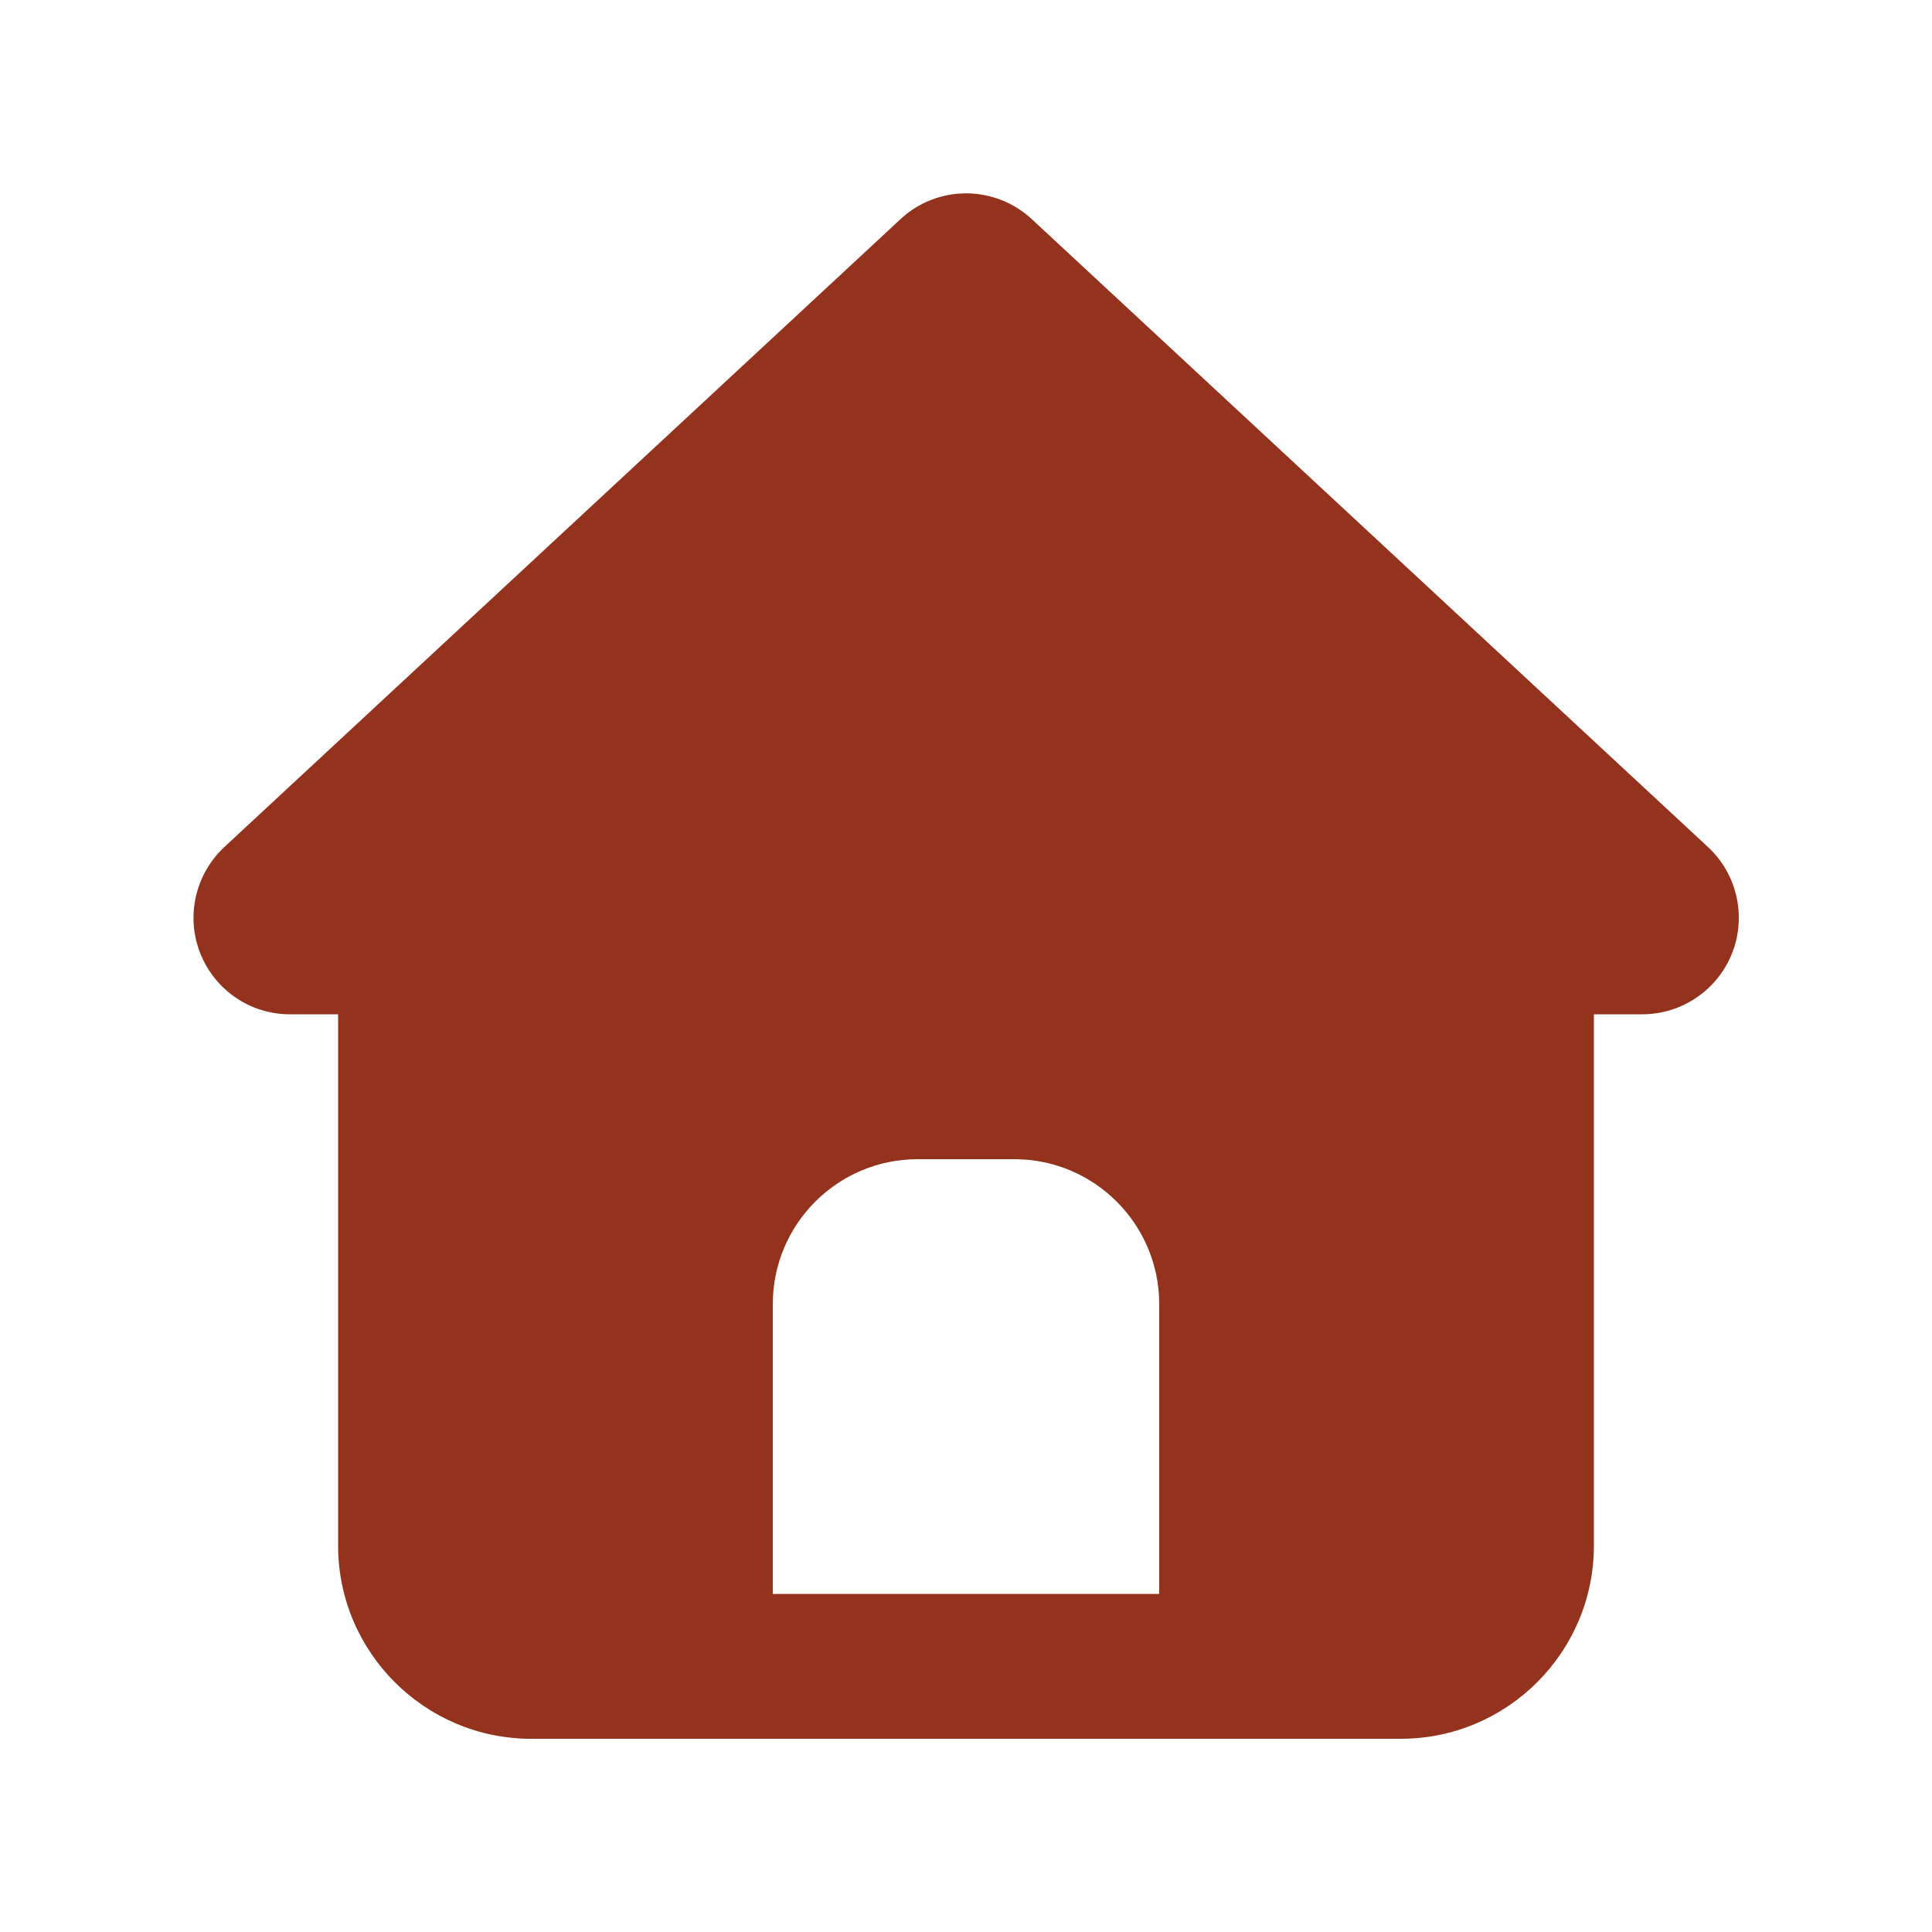
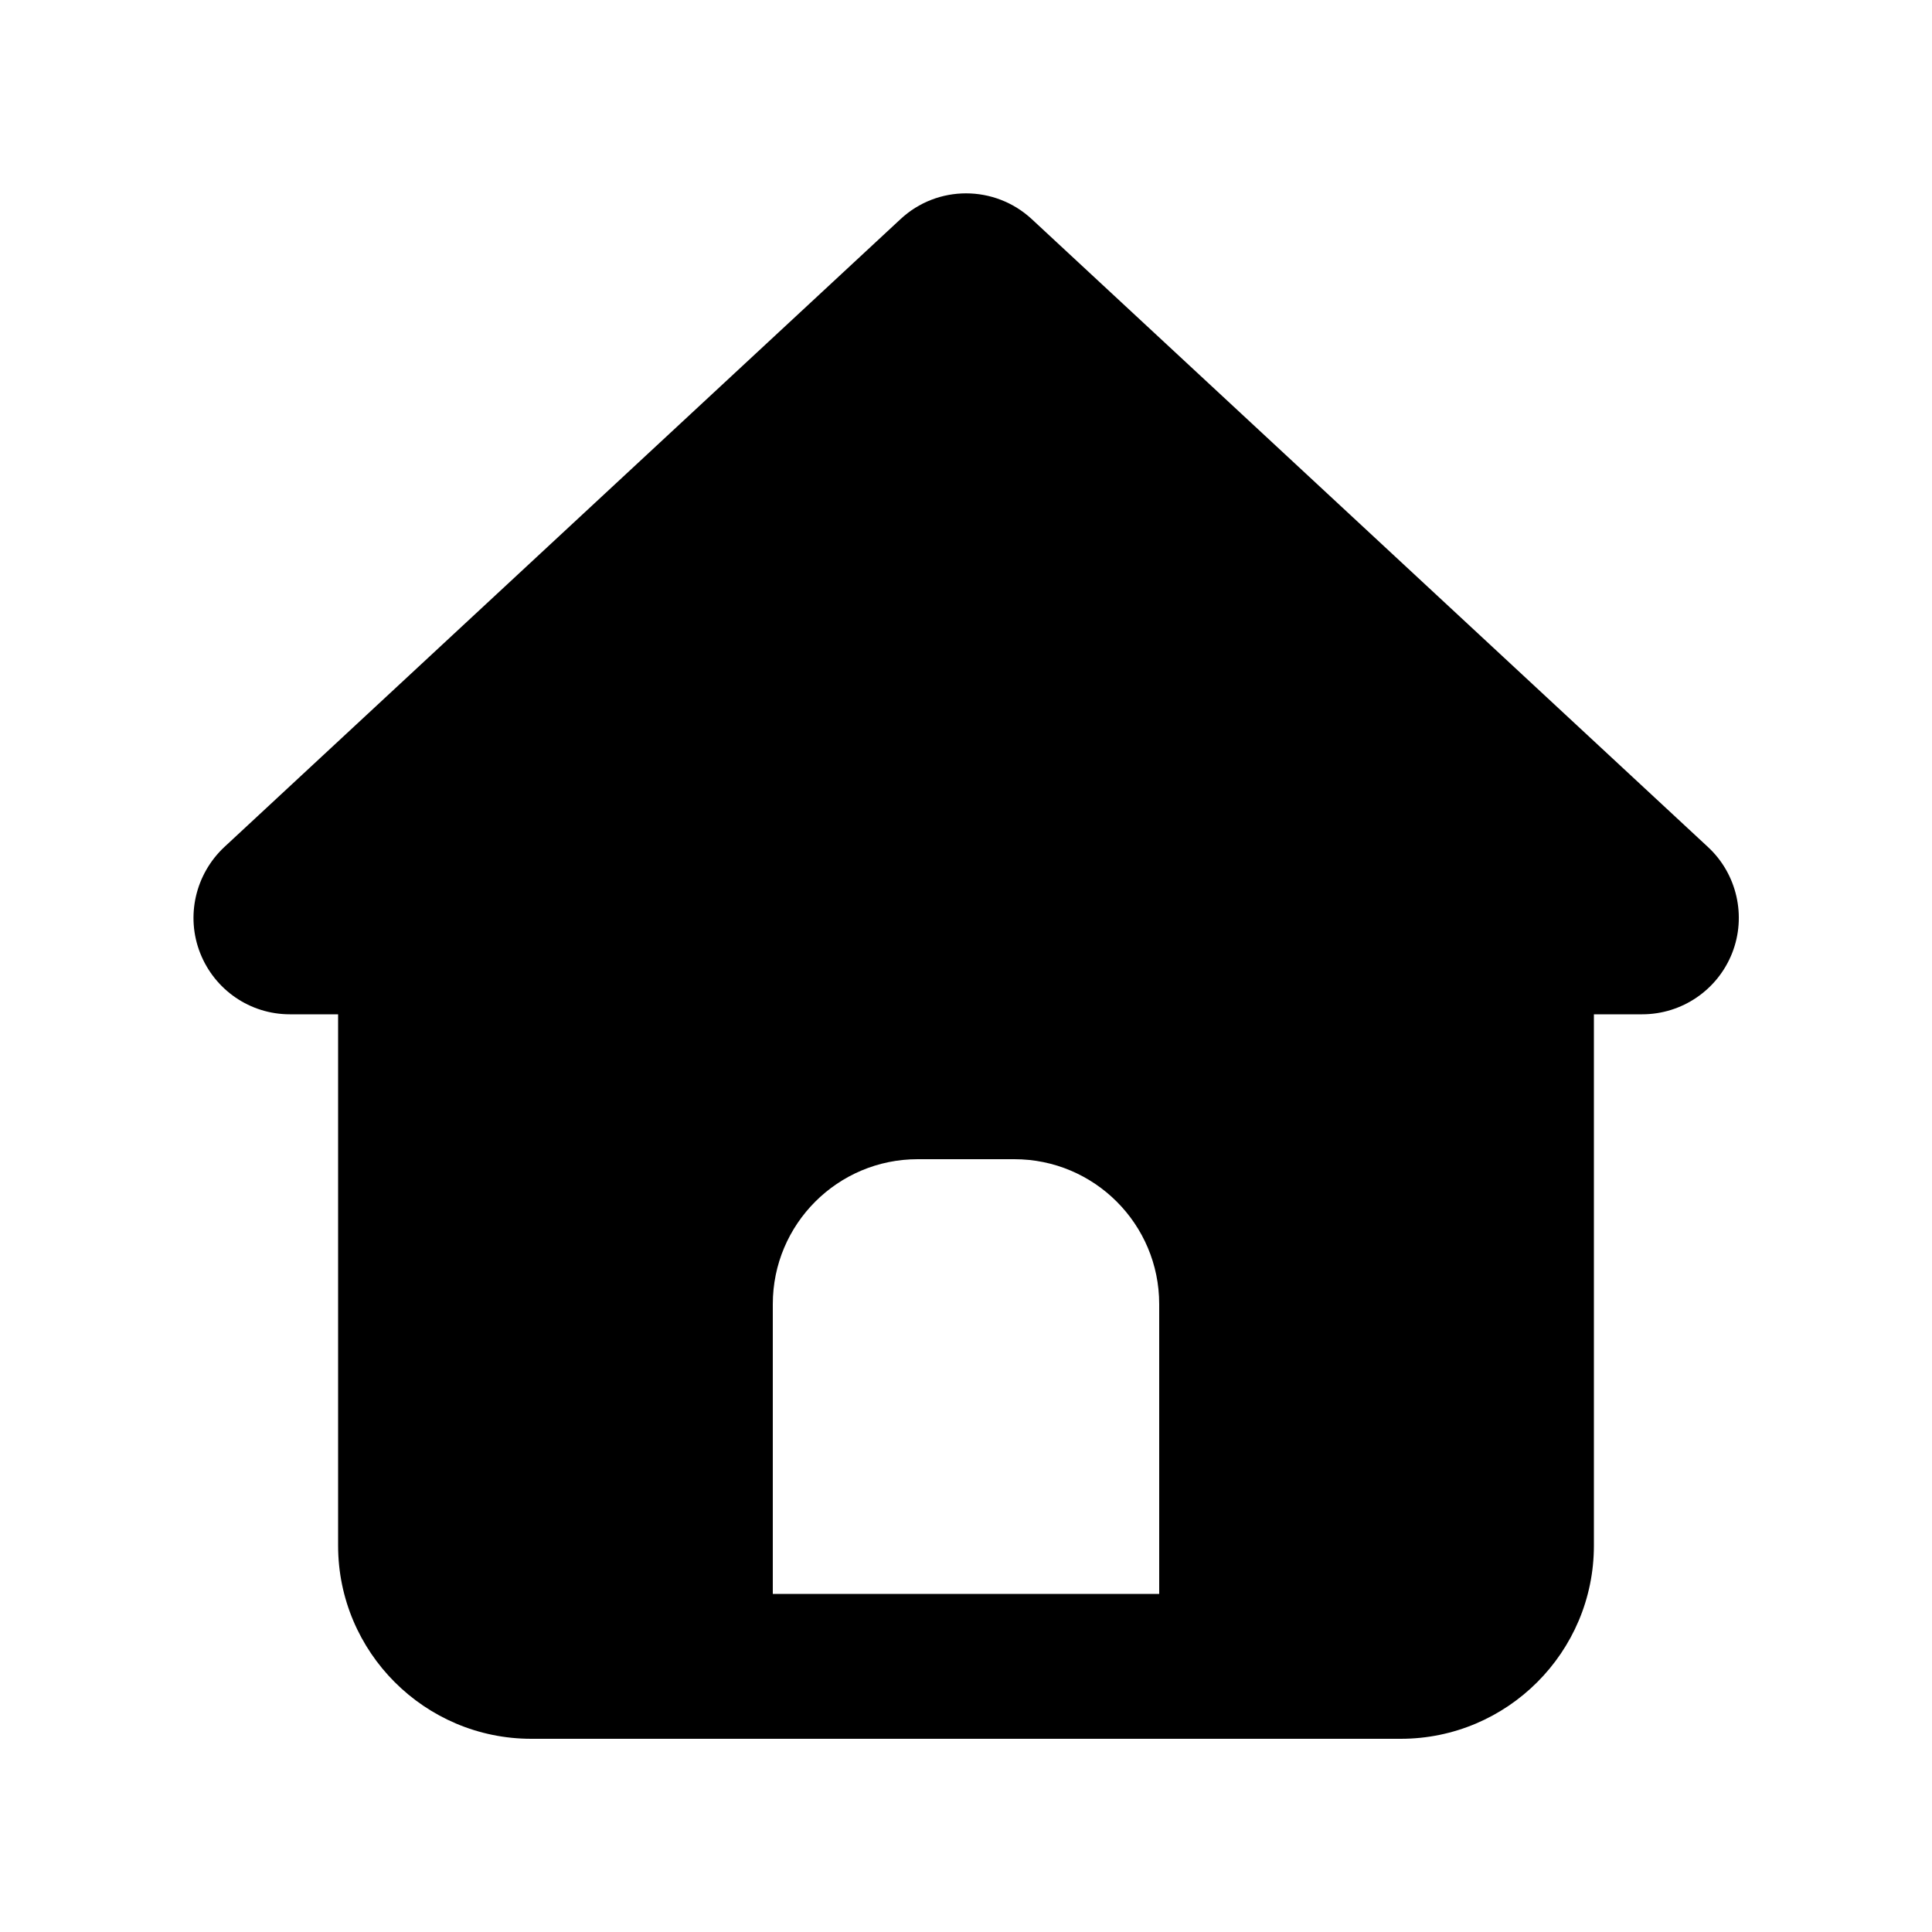
<svg xmlns="http://www.w3.org/2000/svg" viewBox="0 0 640 640">
-   <path fill="rgb(147,51,29)" d="M341.8 72.6C329.5 61.2 310.5 61.2 298.3 72.6L74.3 280.6C64.7 289.6 61.5 303.5 66.3 315.7C71.1 327.9 82.8 336 96 336L112 336L112 512C112 547.3 140.7 576 176 576L464 576C499.3 576 528 547.3 528 512L528 336L544 336C557.2 336 569 327.9 573.8 315.7C578.6 303.5 575.4 289.5 565.8 280.6L341.8 72.6zM304 384L336 384C362.5 384 384 405.5 384 432L384 528L256 528L256 432C256 405.5 277.5 384 304 384z" />
+   <path d="M341.8 72.6C329.5 61.2 310.5 61.2 298.3 72.6L74.3 280.6C64.7 289.6 61.5 303.5 66.3 315.7C71.1 327.9 82.8 336 96 336L112 336L112 512C112 547.3 140.7 576 176 576L464 576C499.3 576 528 547.3 528 512L528 336L544 336C557.2 336 569 327.9 573.8 315.7C578.6 303.5 575.4 289.5 565.8 280.6L341.8 72.6zM304 384L336 384C362.5 384 384 405.5 384 432L384 528L256 528L256 432C256 405.5 277.5 384 304 384z" />
</svg>
